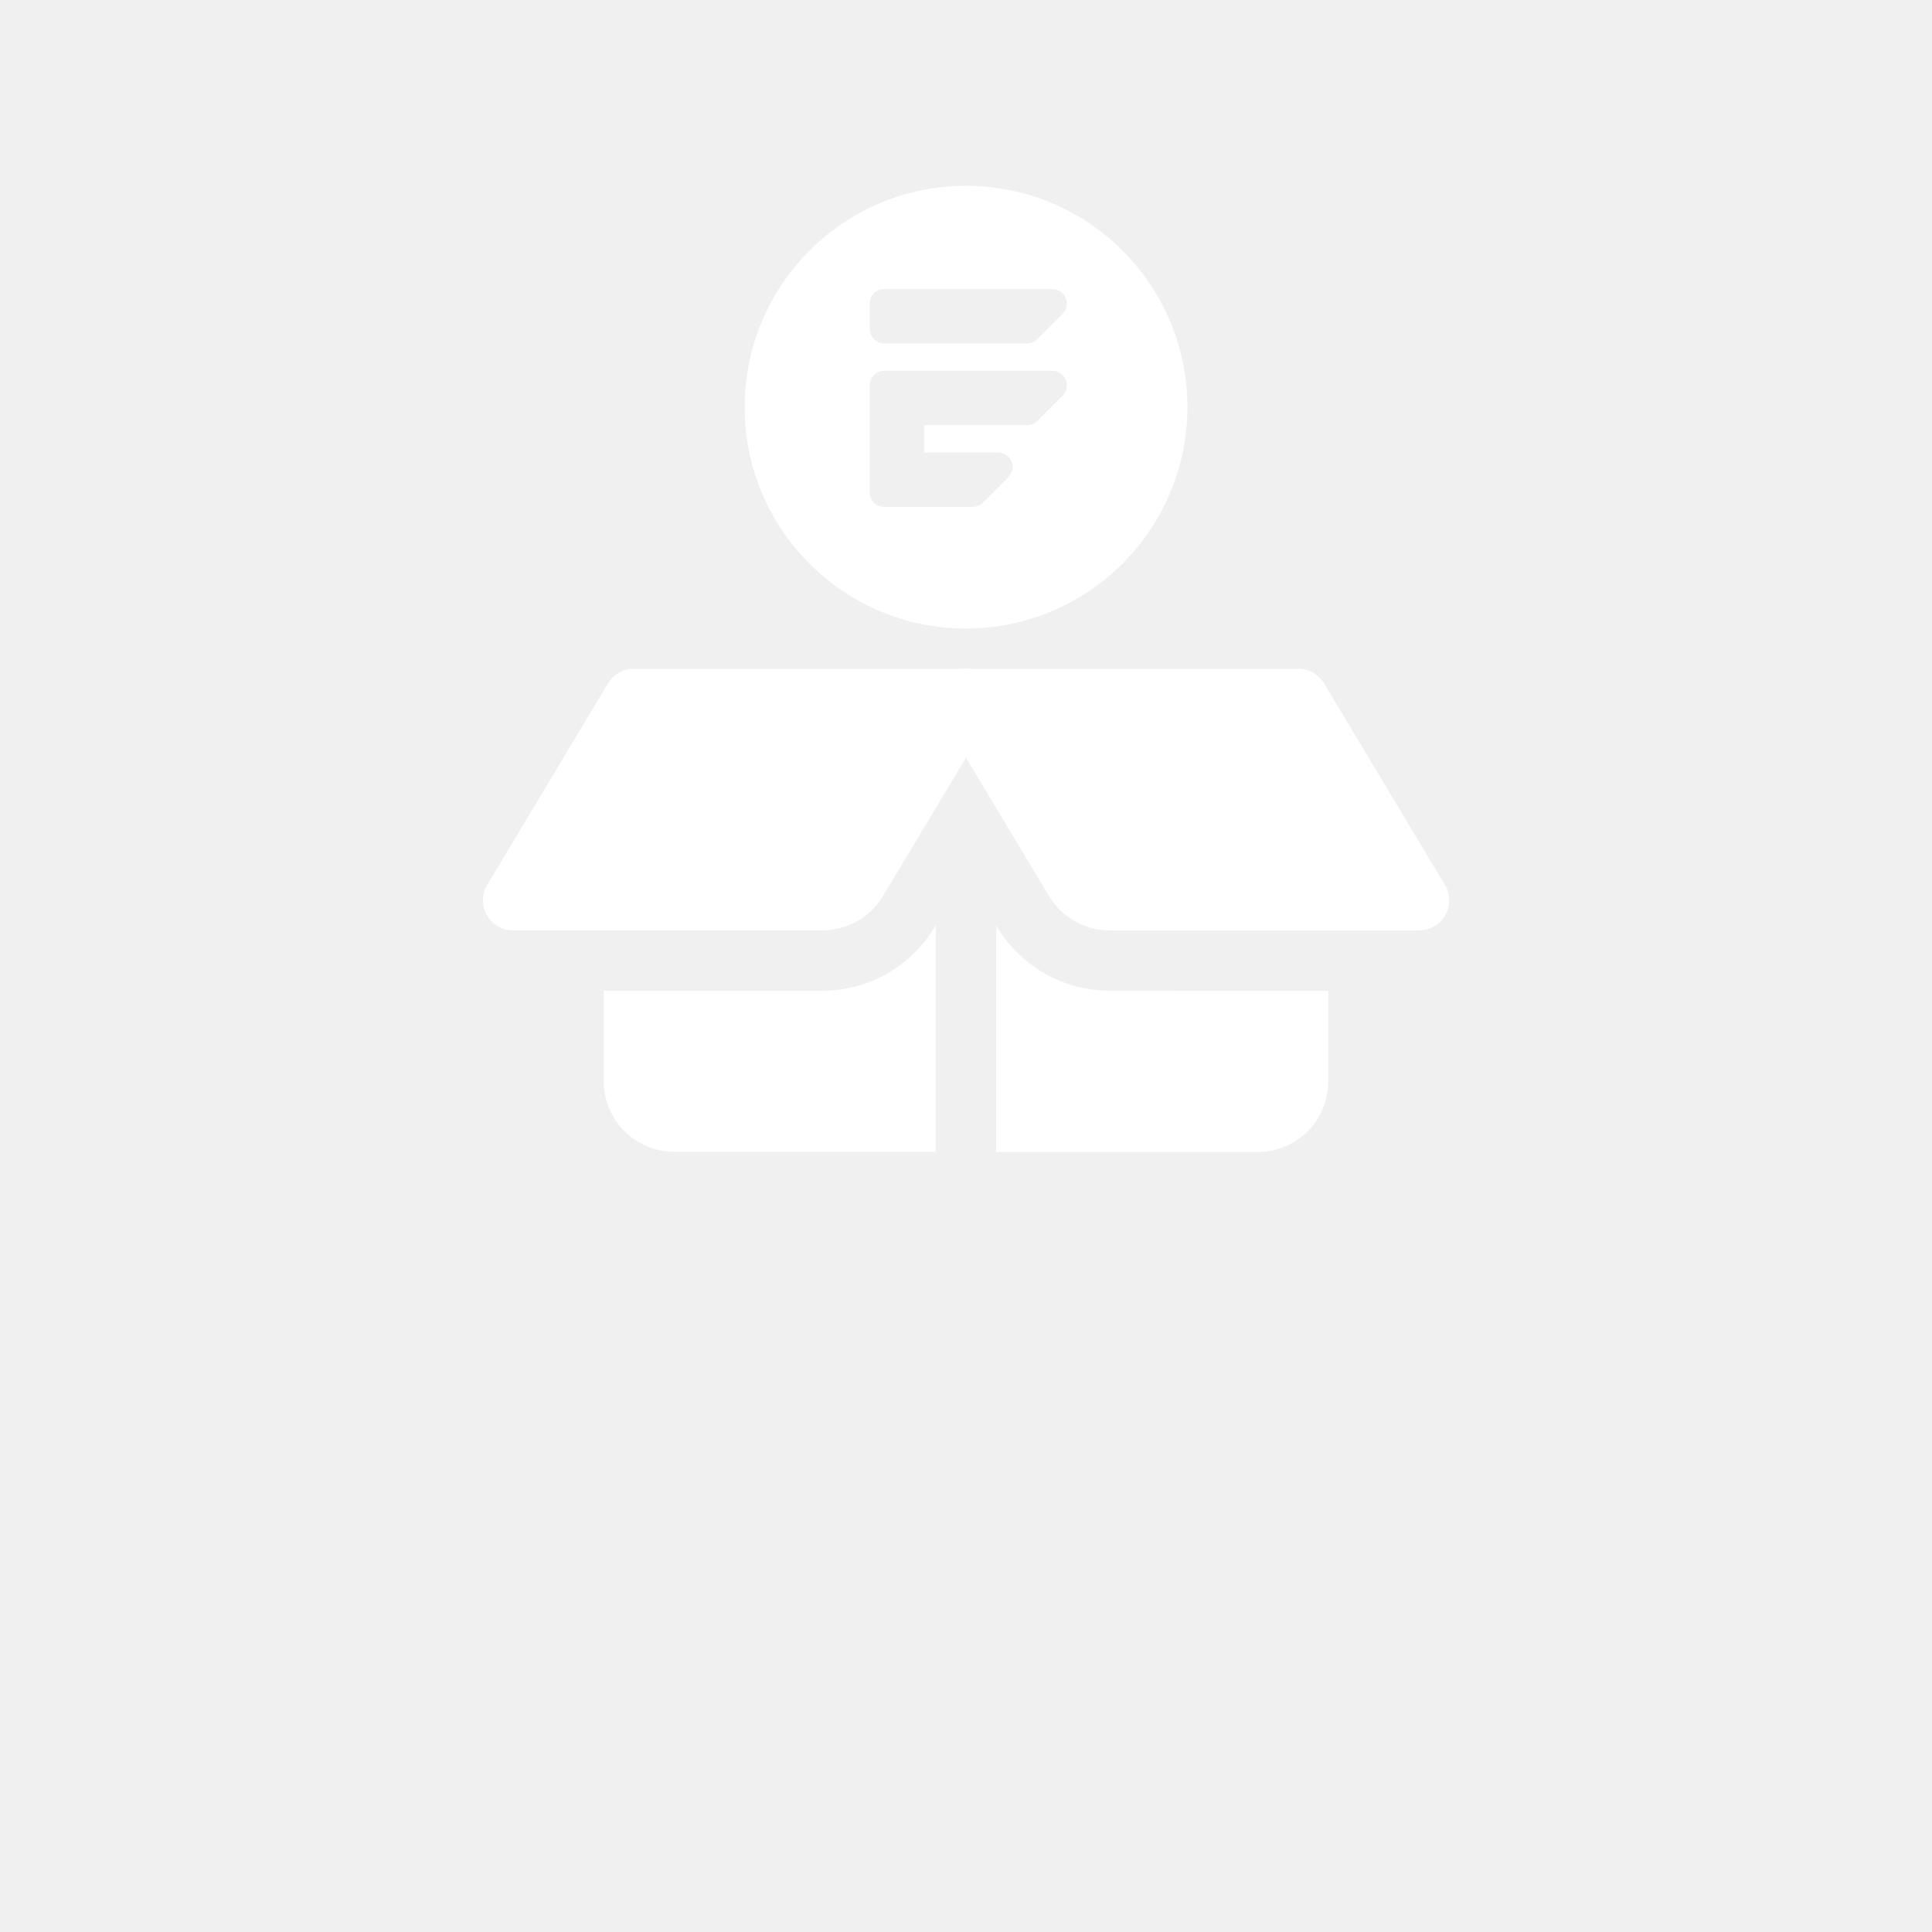
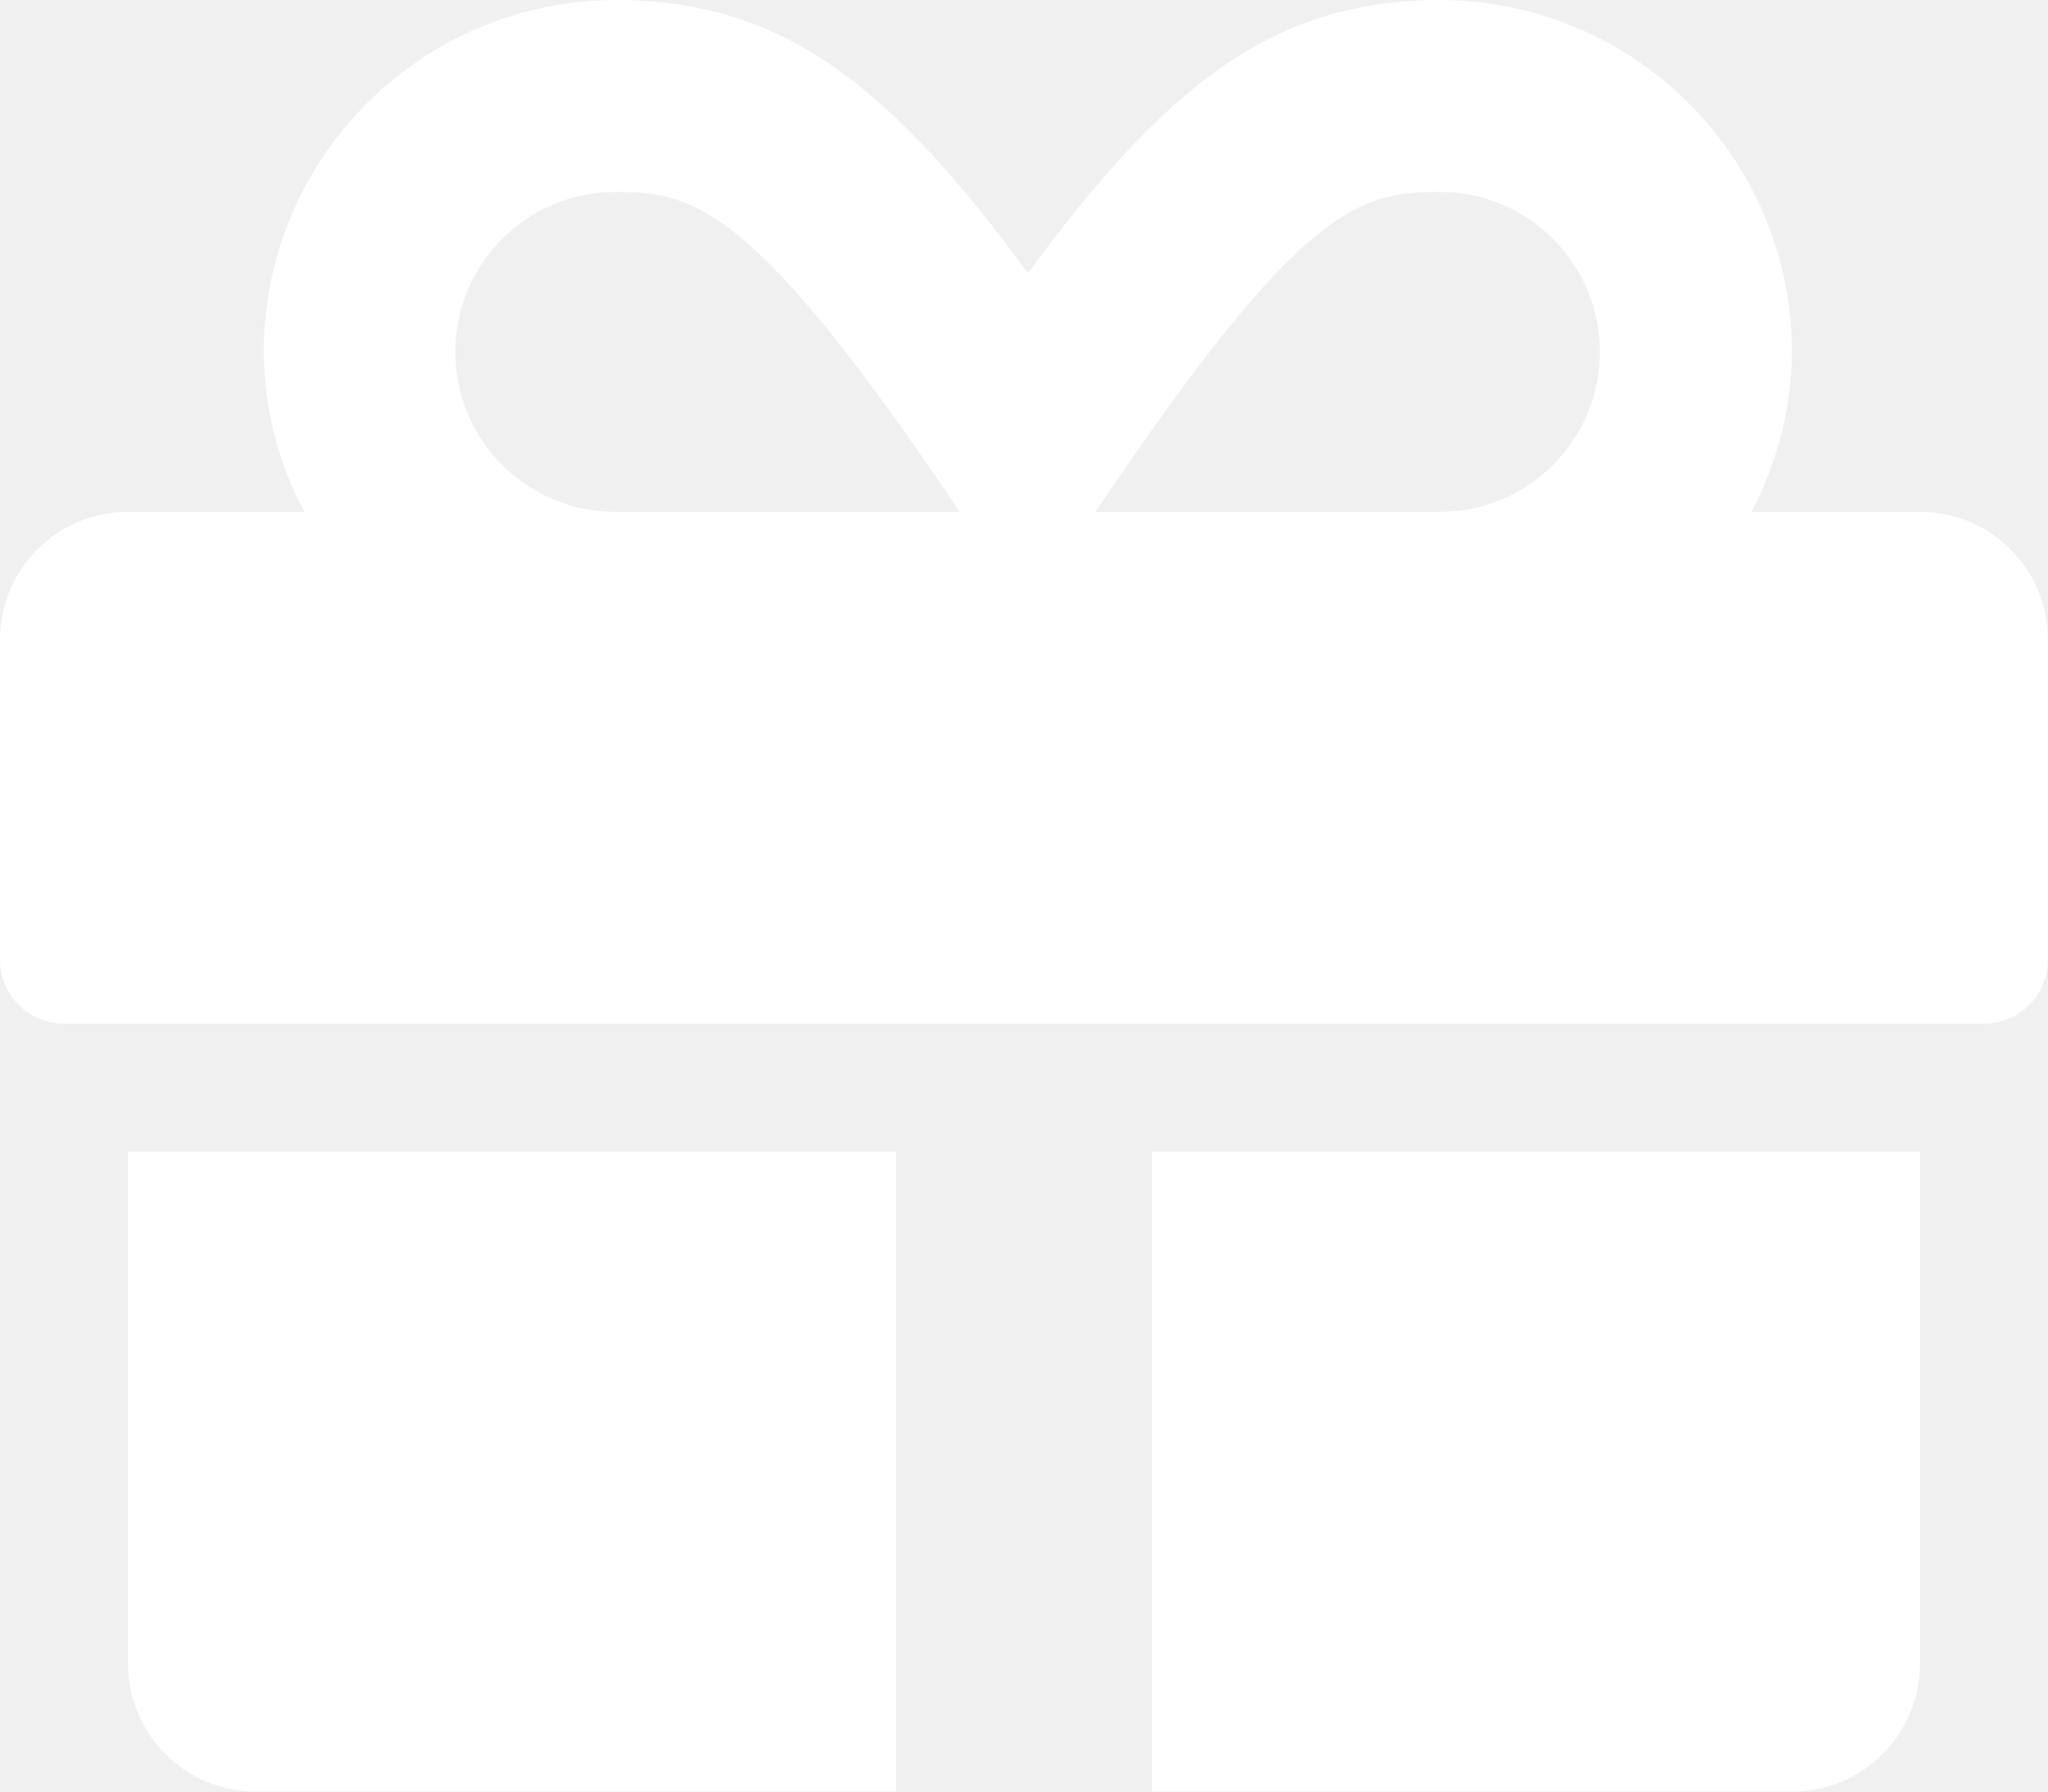
- <svg xmlns="http://www.w3.org/2000/svg" width="52" height="52" viewBox="0 0 52 52" version="1.1" id="svg18">
-   <defs id="defs4">
-     <clipPath id="clip-path">
-       <rect id="Прямоугольник_1754" data-name="Прямоугольник 1754" width="52" height="52" transform="translate(4175 1871)" fill="none" stroke="#707070" stroke-width="1" />
-     </clipPath>
-   </defs>
-   <g id="Группа_масок_71" data-name="Группа масок 71" transform="translate(-4175 -1871)" clip-path="url(#clip-path)">
-     <g id="Сгруппировать_1483" data-name="Сгруппировать 1483" transform="translate(-3 3)">
-       <path id="Вычитание_8" data-name="Вычитание 8" d="M5.958,11.917a5.958,5.958,0,1,1,5.959-5.959A5.965,5.965,0,0,1,5.958,11.917Zm-2.2-6.938a.391.391,0,0,0-.391.391V8.253a.391.391,0,0,0,.391.39h2.38a.389.389,0,0,0,.275-.114l.62-.619.065-.065a.39.39,0,0,0-.275-.666H4.828V6.443H7.6a.39.39,0,0,0,.276-.114l.618-.618.066-.065a.391.391,0,0,0-.276-.667Zm0-2.2a.391.391,0,0,0-.391.39v.685a.391.391,0,0,0,.391.39H7.6a.393.393,0,0,0,.276-.114l.616-.619.064-.064a.39.39,0,0,0-.275-.667Z" transform="translate(4198.042 1873)" fill="#fff" />
-       <g id="Сгруппировать_1479" data-name="Сгруппировать 1479" transform="translate(4194.25 1892.901)">
-         <path id="Контур_2661" data-name="Контур 2661" d="M11.938,18.37v6.1H4.9a1.9,1.9,0,0,1-1.9-1.9V20.136H8.883a3.532,3.532,0,0,0,3.023-1.712Z" transform="translate(-3 -18.37)" fill="#fff" />
-       </g>
-       <g id="Сгруппировать_1480" data-name="Сгруппировать 1480" transform="translate(4204.813 1892.912)">
-         <path id="Контур_2662" data-name="Контур 2662" d="M21.688,20.135v2.438a1.9,1.9,0,0,1-1.9,1.9H12.75V18.38l.032.054a3.546,3.546,0,0,0,3.023,1.7Z" transform="translate(-12.75 -18.38)" fill="#fff" />
-       </g>
-       <g id="Сгруппировать_1481" data-name="Сгруппировать 1481" transform="translate(4203.188 1886)">
-         <path id="Контур_2663" data-name="Контур 2663" d="M24.947,17.811,21.7,12.394A.813.813,0,0,0,21,12H12.063a.812.812,0,0,0-.7,1.231L14.3,18.123a1.909,1.909,0,0,0,1.625.92H24.25a.813.813,0,0,0,.7-1.232Z" transform="translate(-11.25 -12)" fill="#fff" />
-       </g>
-       <g id="Сгруппировать_1482" data-name="Сгруппировать 1482" transform="translate(4191 1886)">
-         <path id="Контур_2664" data-name="Контур 2664" d="M13.707,12.413A.814.814,0,0,0,13,12H4.063a.813.813,0,0,0-.7.394L.116,17.811a.812.812,0,0,0,.7,1.231H9.137a1.908,1.908,0,0,0,1.626-.921L13.7,13.23a.81.81,0,0,0,.011-.817Z" transform="translate(0 -12)" fill="#fff" />
-       </g>
-     </g>
-   </g>
+ <svg xmlns="http://www.w3.org/2000/svg" width="30.286" height="26.5" viewBox="0 0 30.286 26.5">
+   <path id="Icon_awesome-gift" data-name="Icon awesome-gift" d="M1.893,26.857A1.891,1.891,0,0,0,3.786,28.75H13.25V19.286H1.893ZM17.036,28.75H26.5a1.891,1.891,0,0,0,1.893-1.893V19.286H17.036ZM28.393,9.821H25.9a5.158,5.158,0,0,0,.6-2.366A5.213,5.213,0,0,0,21.295,2.25c-2.461,0-4.052,1.26-6.093,4.04C13.161,3.51,11.57,2.25,9.109,2.25A5.213,5.213,0,0,0,3.9,7.455a5.085,5.085,0,0,0,.6,2.366H1.893A1.891,1.891,0,0,0,0,11.714v4.732a.949.949,0,0,0,.946.946H29.339a.949.949,0,0,0,.946-.946V11.714A1.891,1.891,0,0,0,28.393,9.821ZM9.1,9.821a2.366,2.366,0,0,1,0-4.732c1.177,0,2.047.2,5.093,4.732H9.1Zm12.191,0H16.2c3.04-4.525,3.886-4.732,5.093-4.732a2.366,2.366,0,1,1,0,4.732Z" transform="translate(0 -2.25)" fill="#fff" />
</svg>
